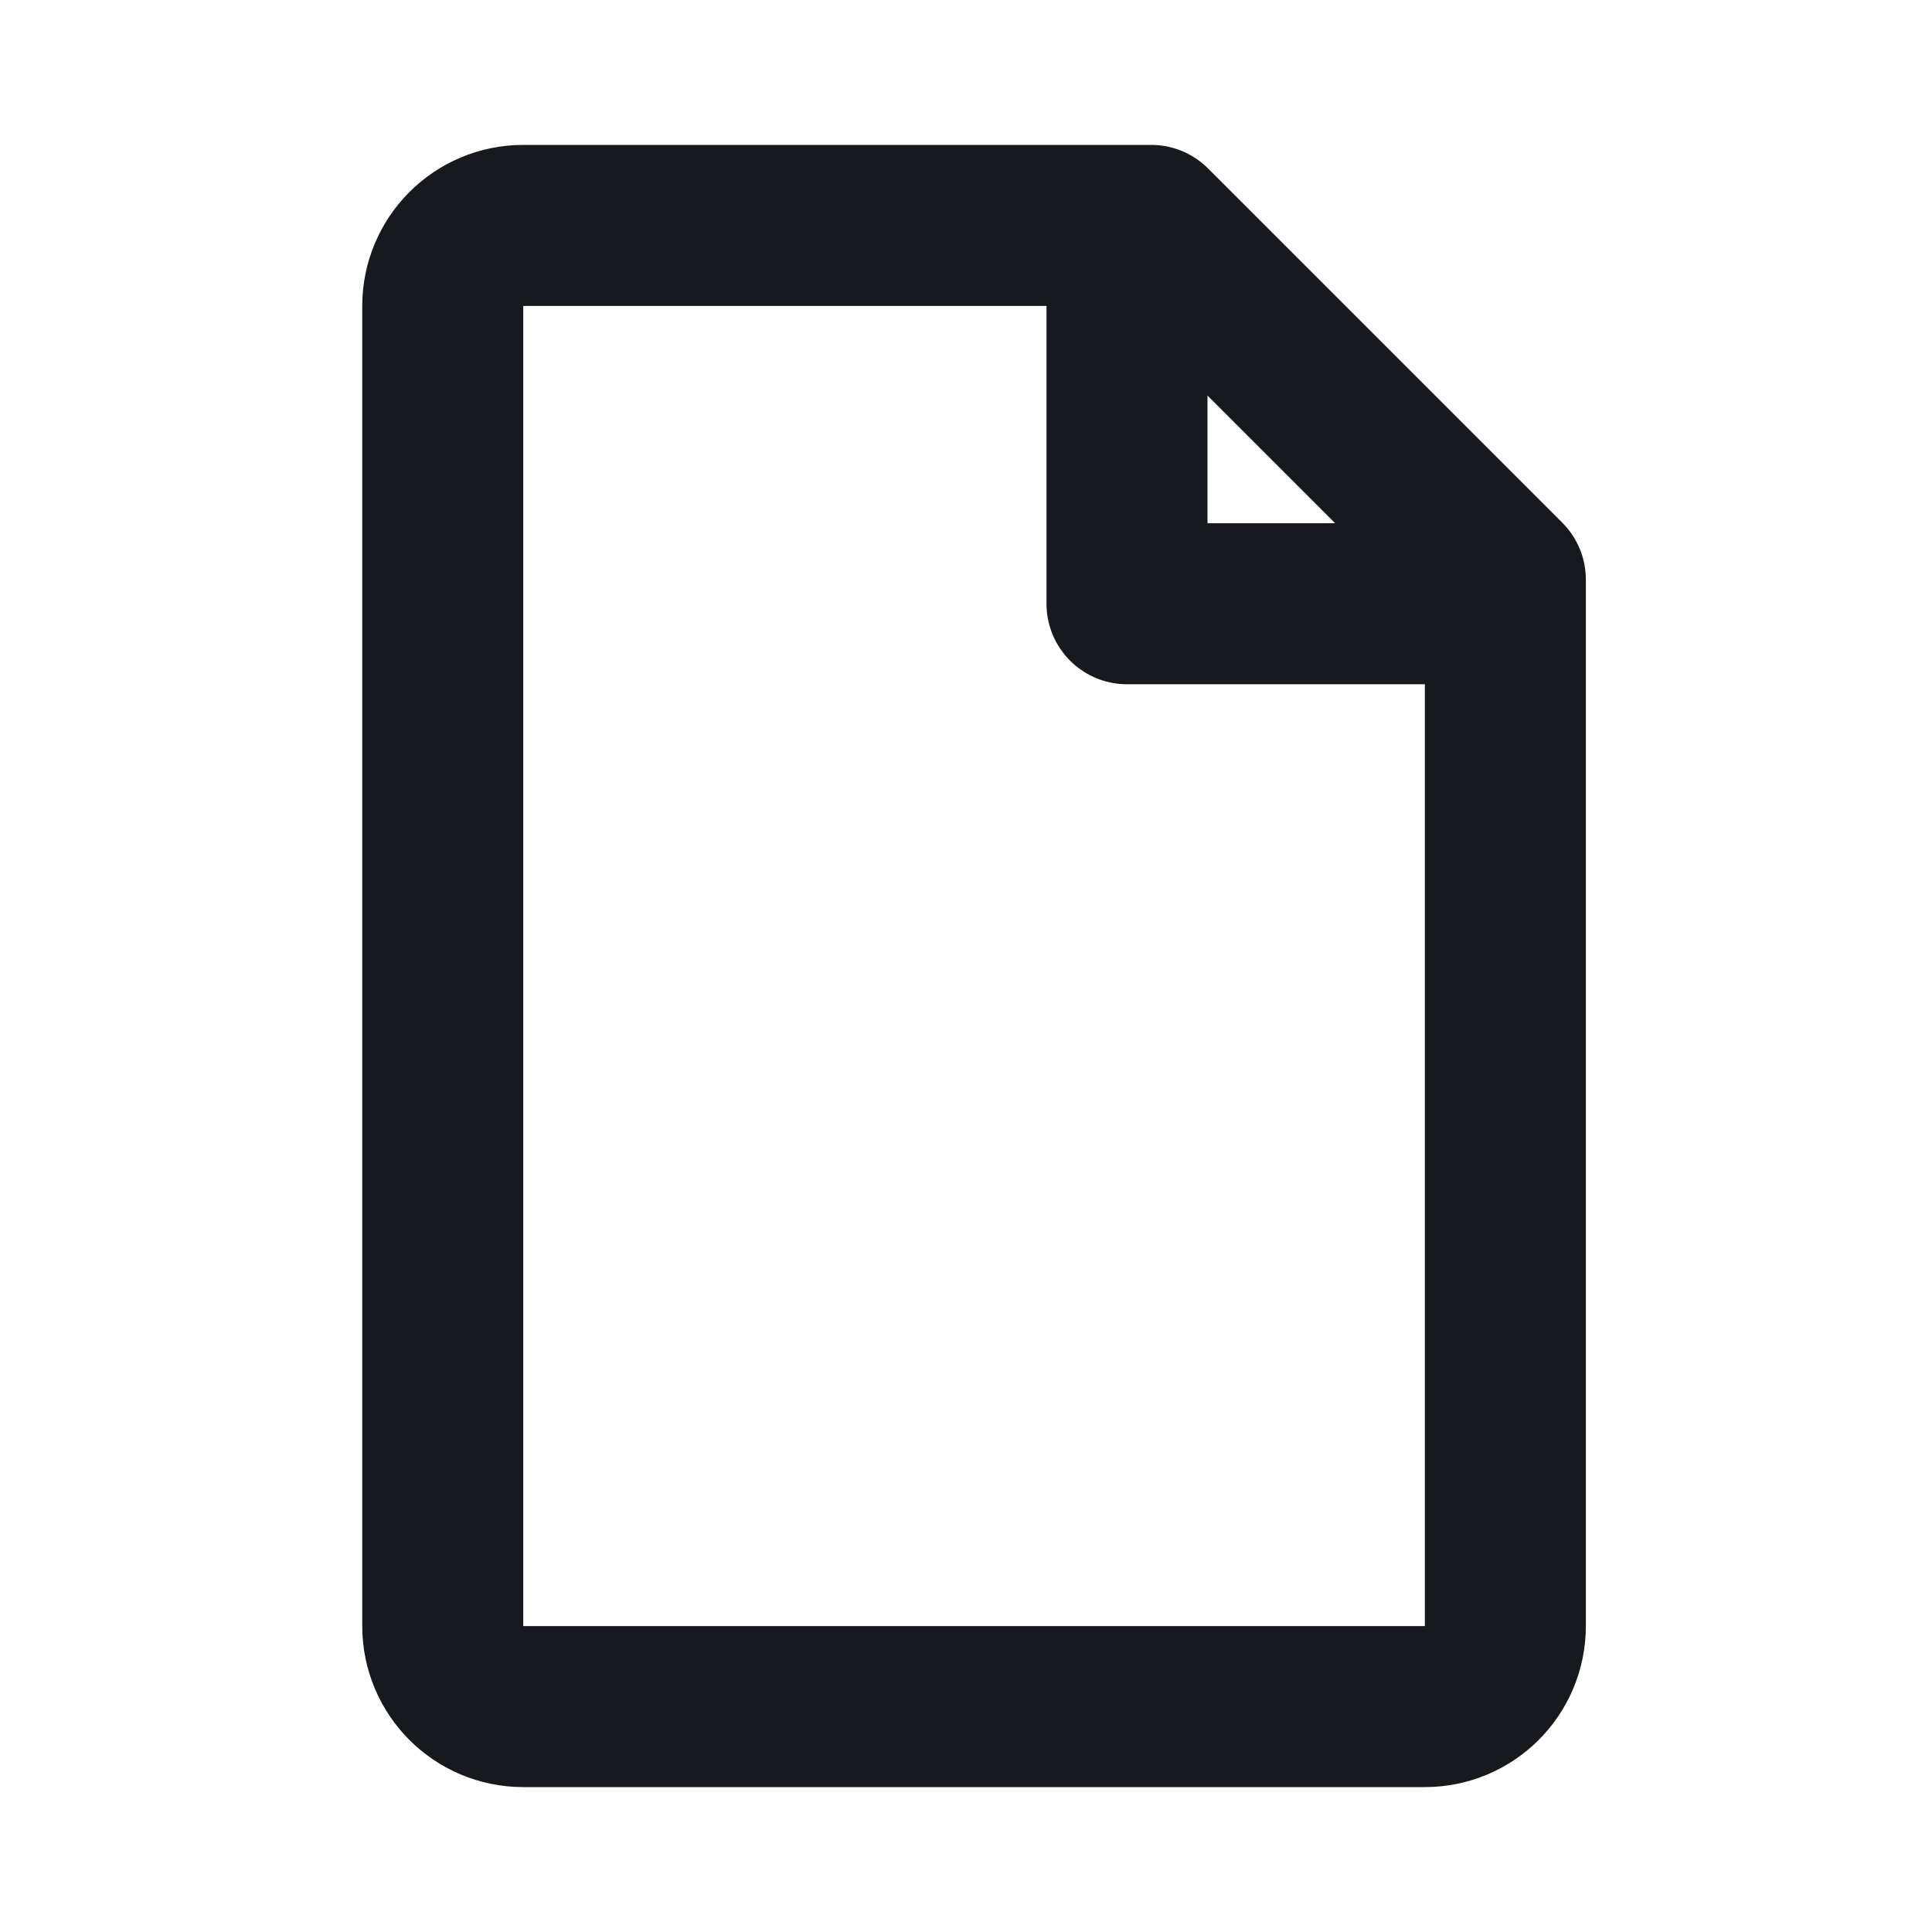
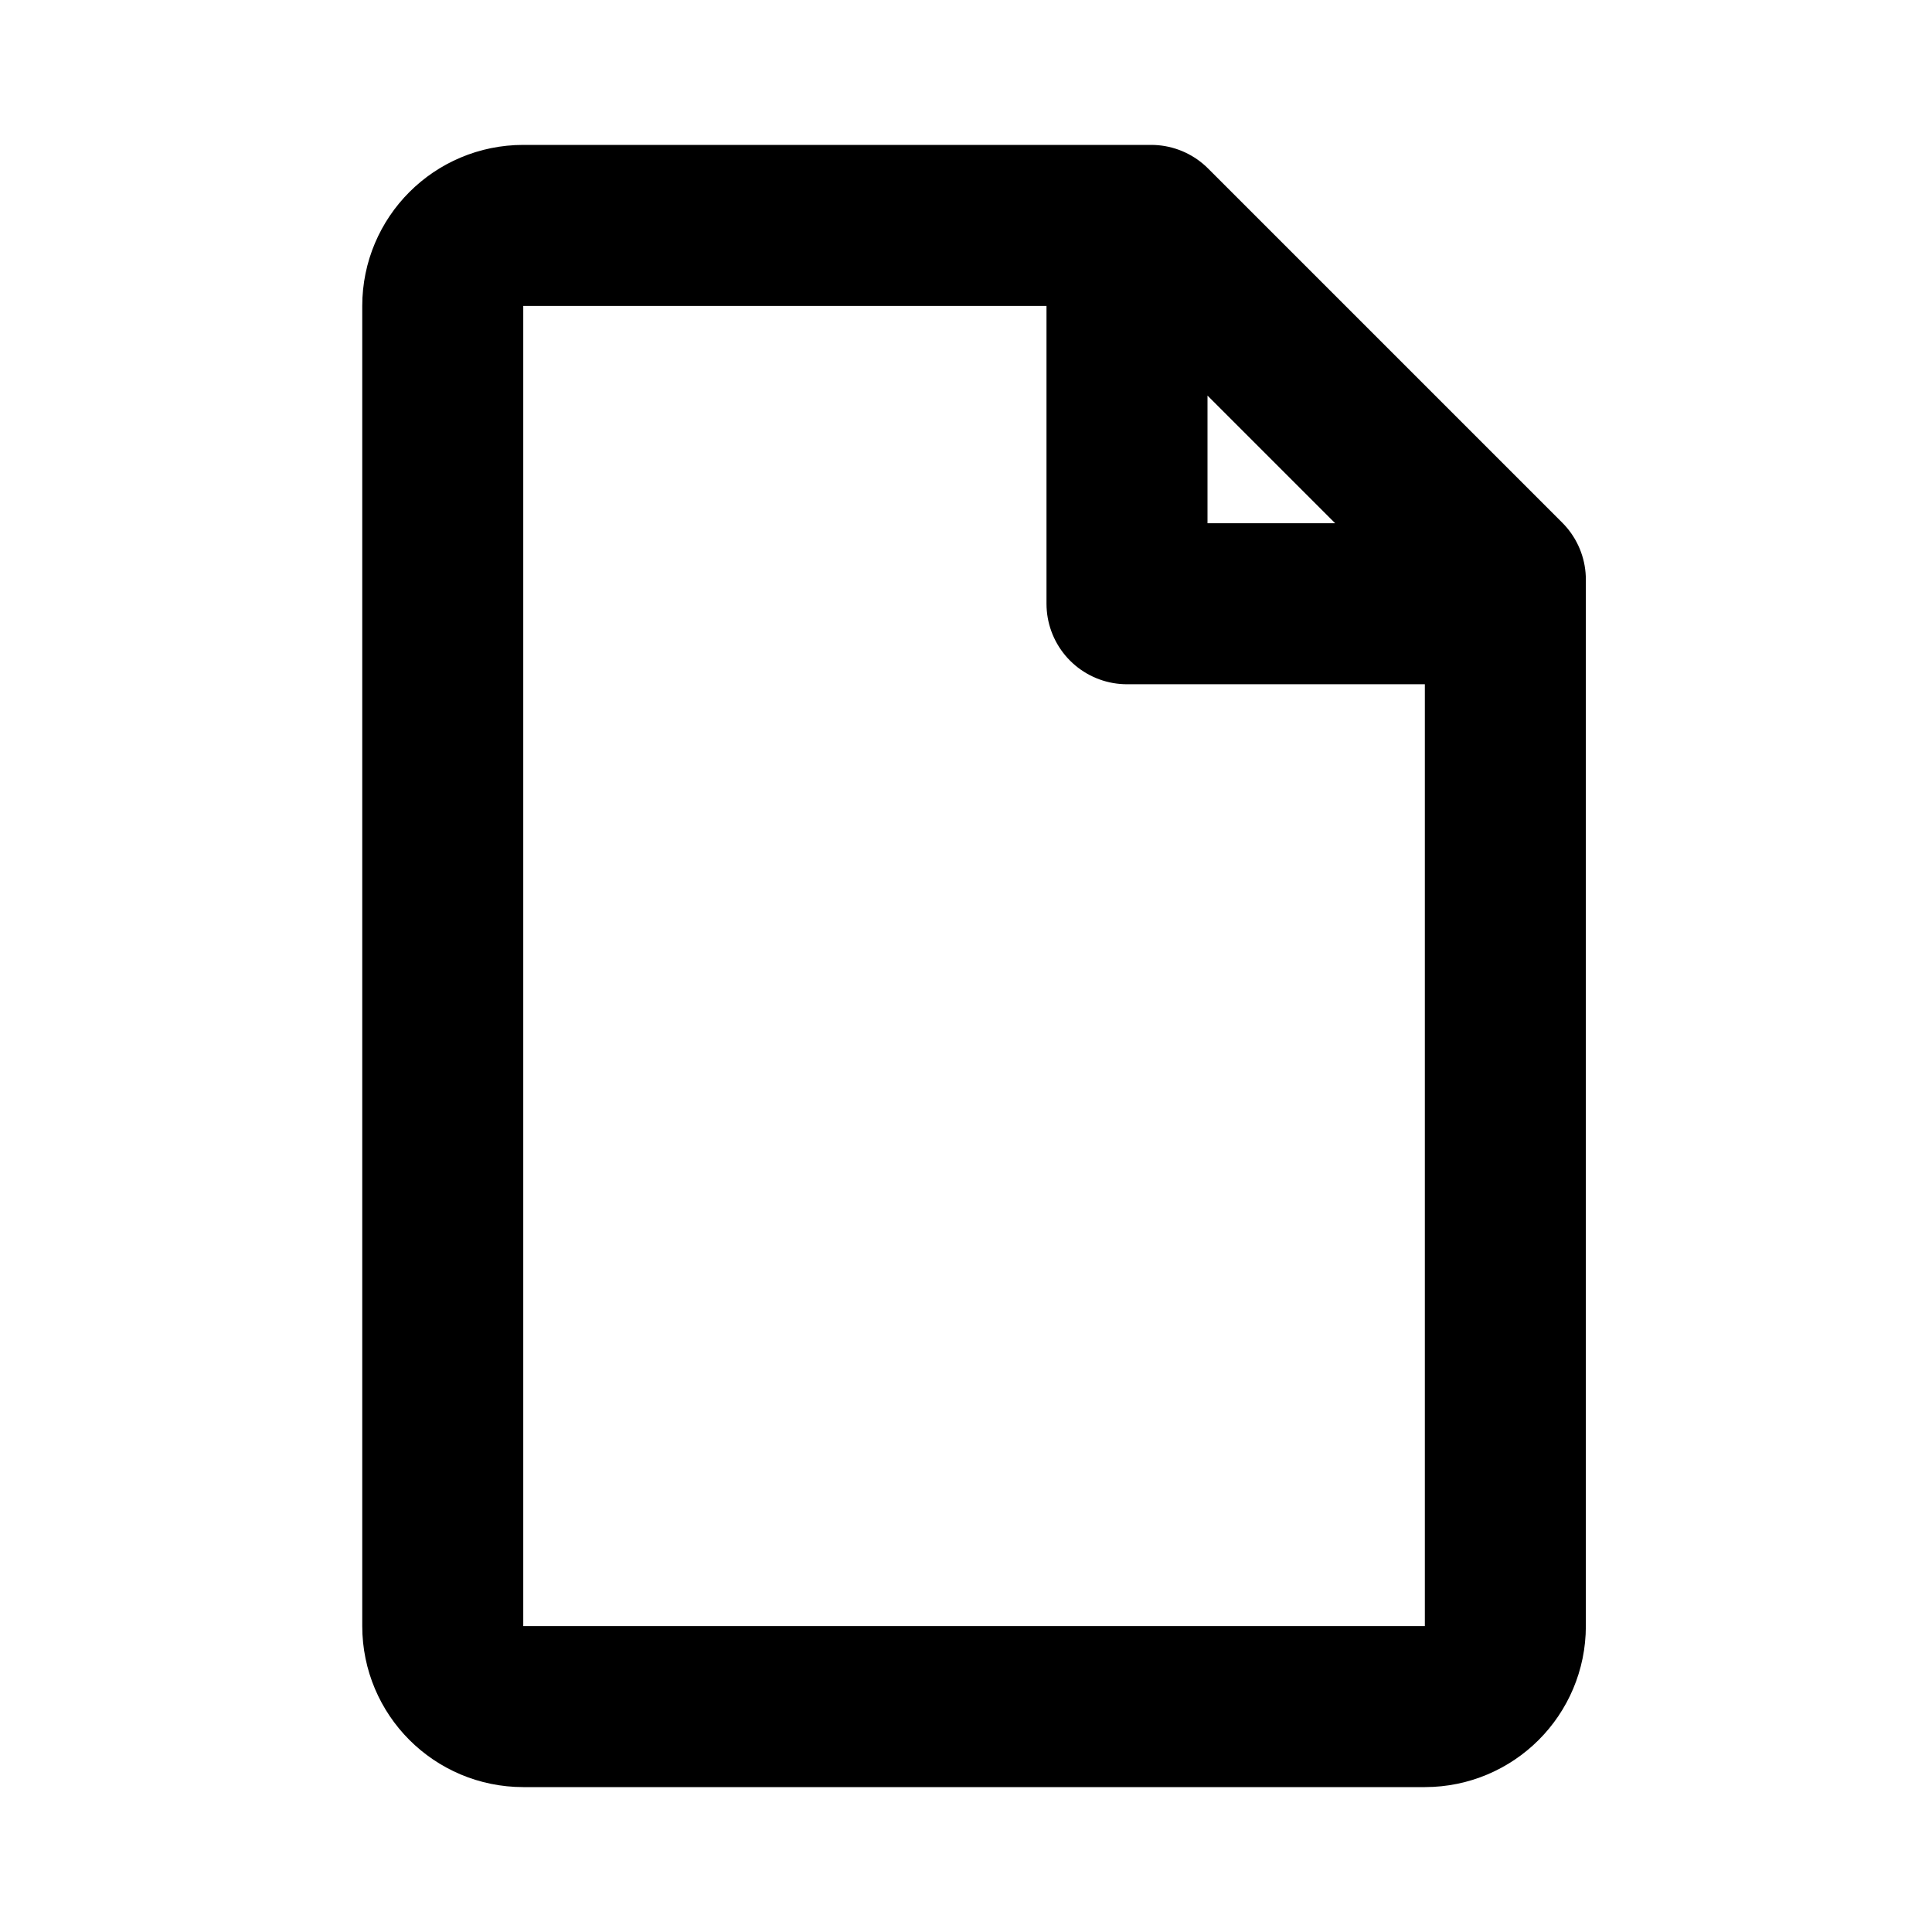
- <svg xmlns="http://www.w3.org/2000/svg" viewBox="0 0 24 24" width="24" height="24" fill="none" stroke="#16191D" stroke-width="2" stroke-linecap="round" stroke-linejoin="round">
+ <svg xmlns="http://www.w3.org/2000/svg" fill="none" stroke="currentColor" stroke-width="2.0" stroke-linecap="round" stroke-linejoin="round" viewBox="0 0 24 24">
  <path d="M6.5 2.8h7.8l4.4 4.4v13a1 1 0 0 1-1 1h-11.2a1 1 0 0 1-1-1V3.8a1 1 0 0 1 1-1ZM14 3v4.5h4.5" />
</svg>
